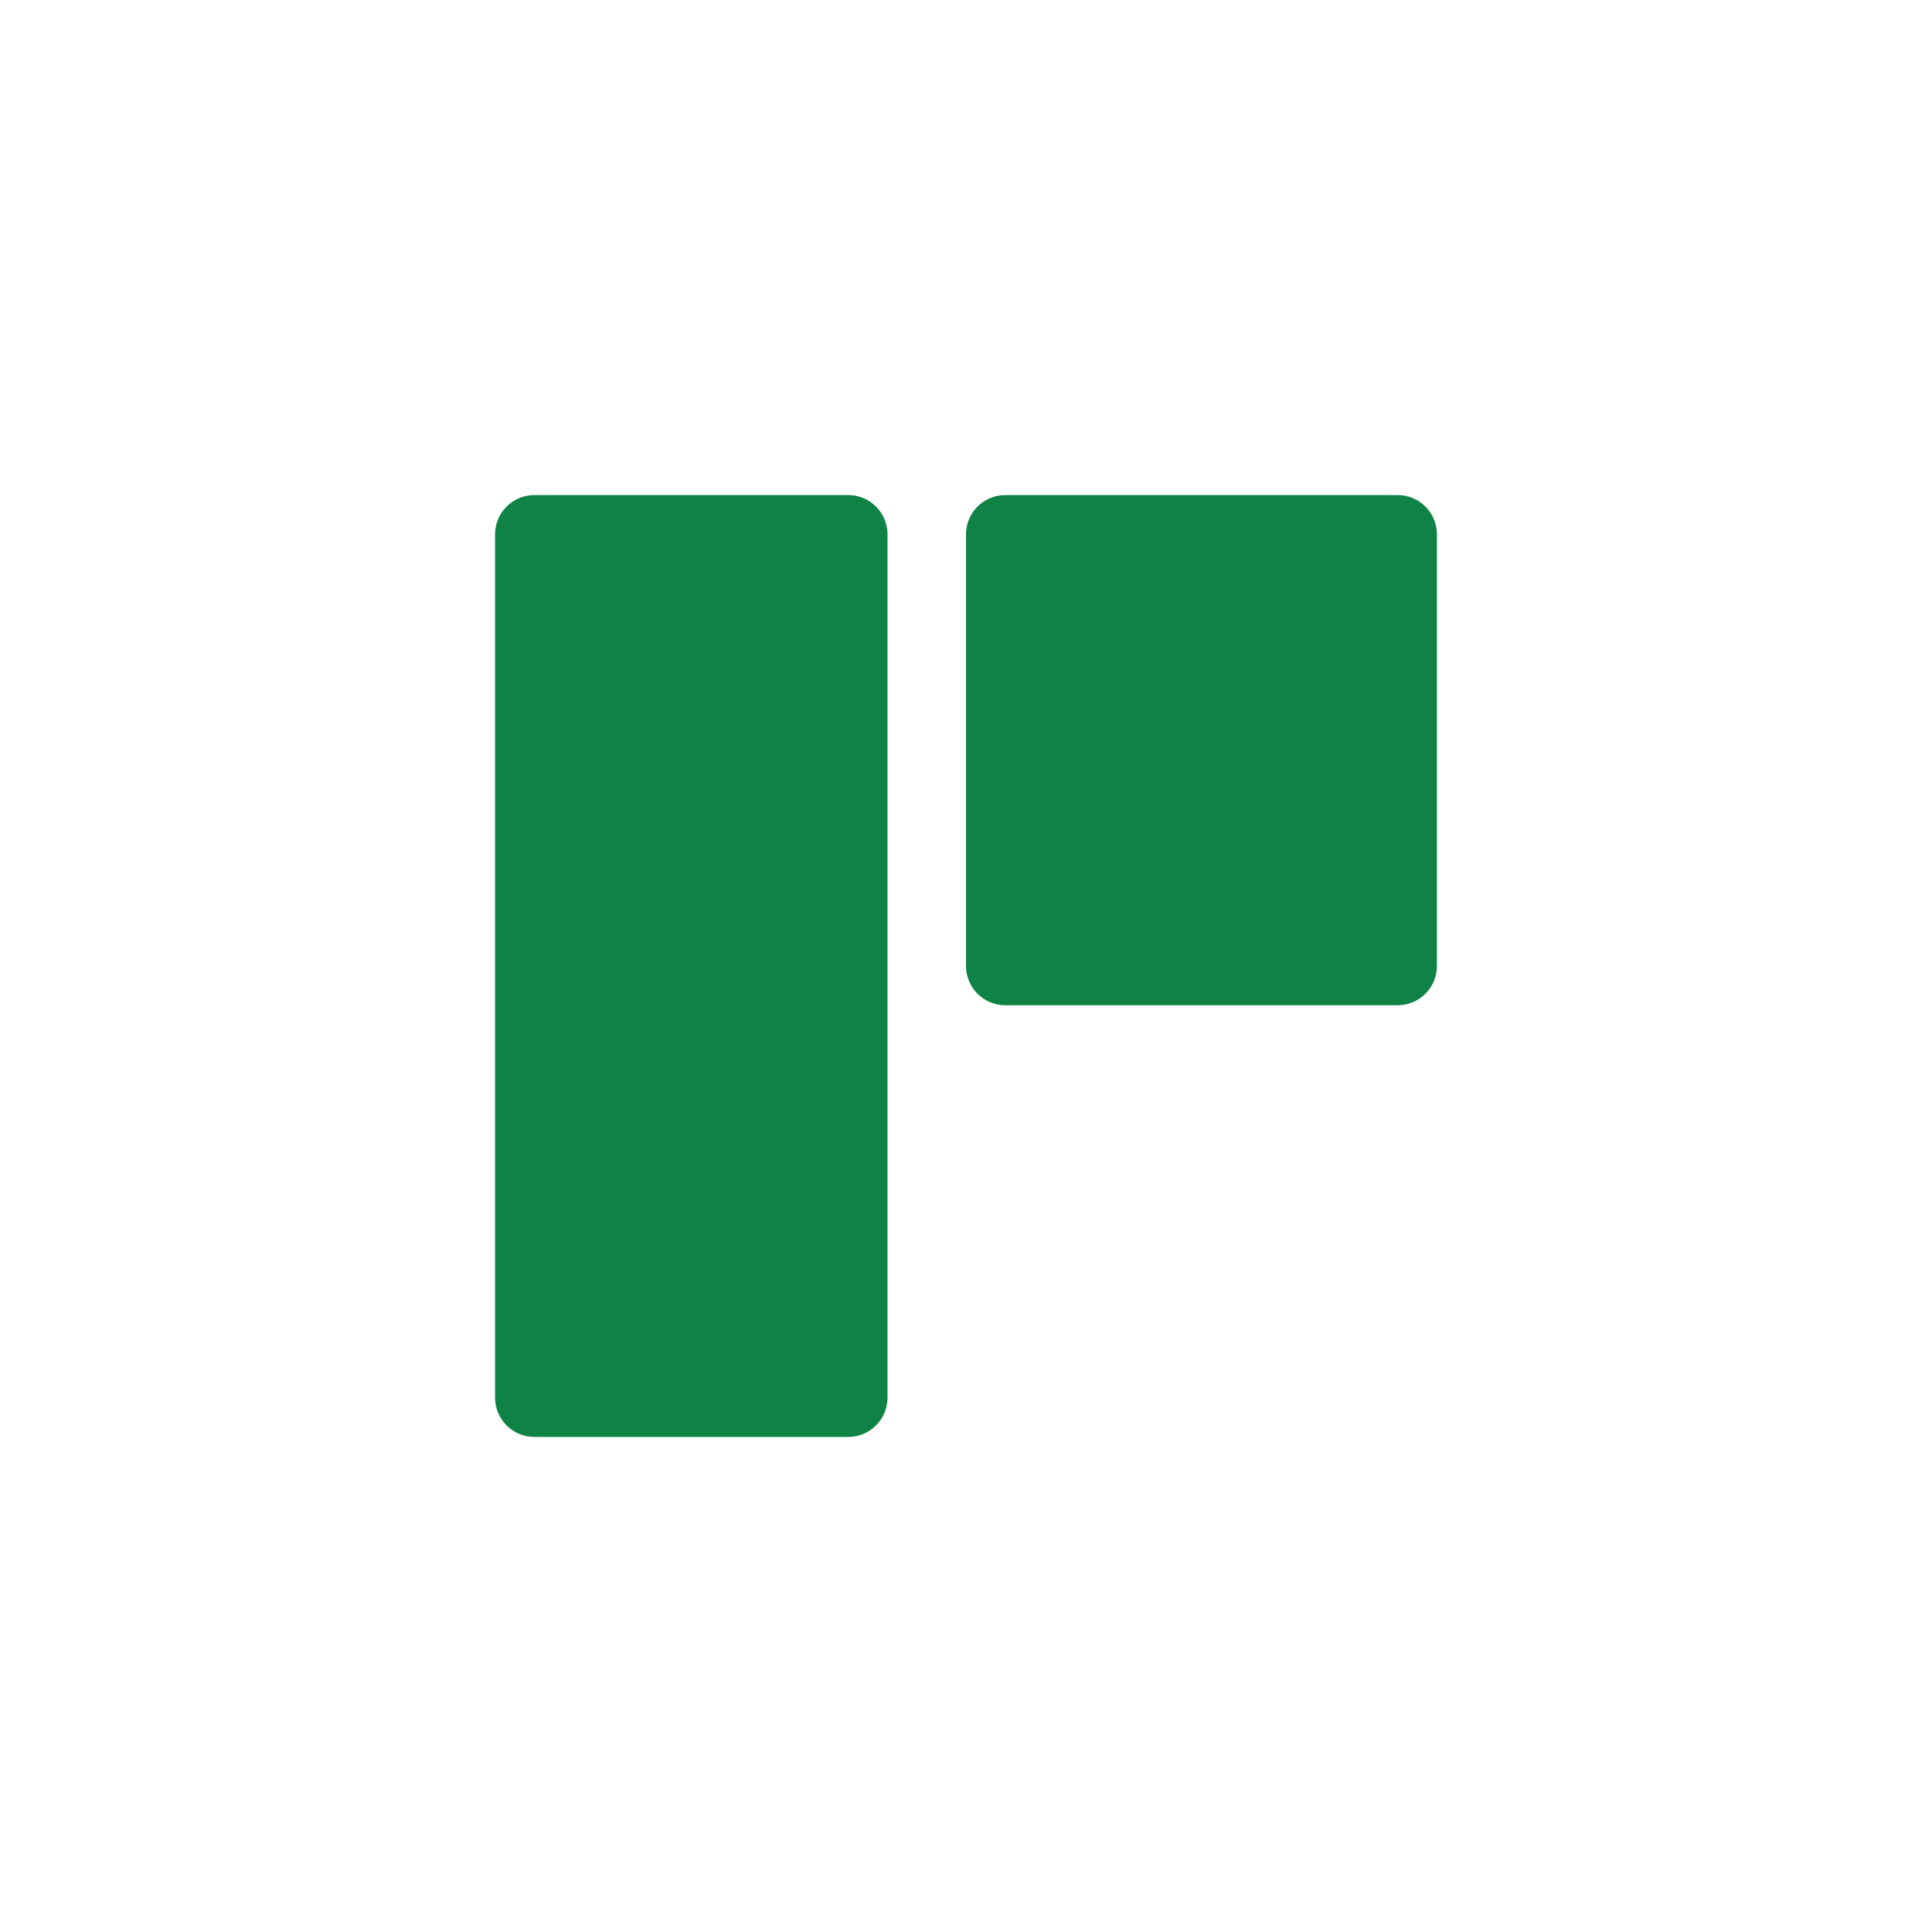
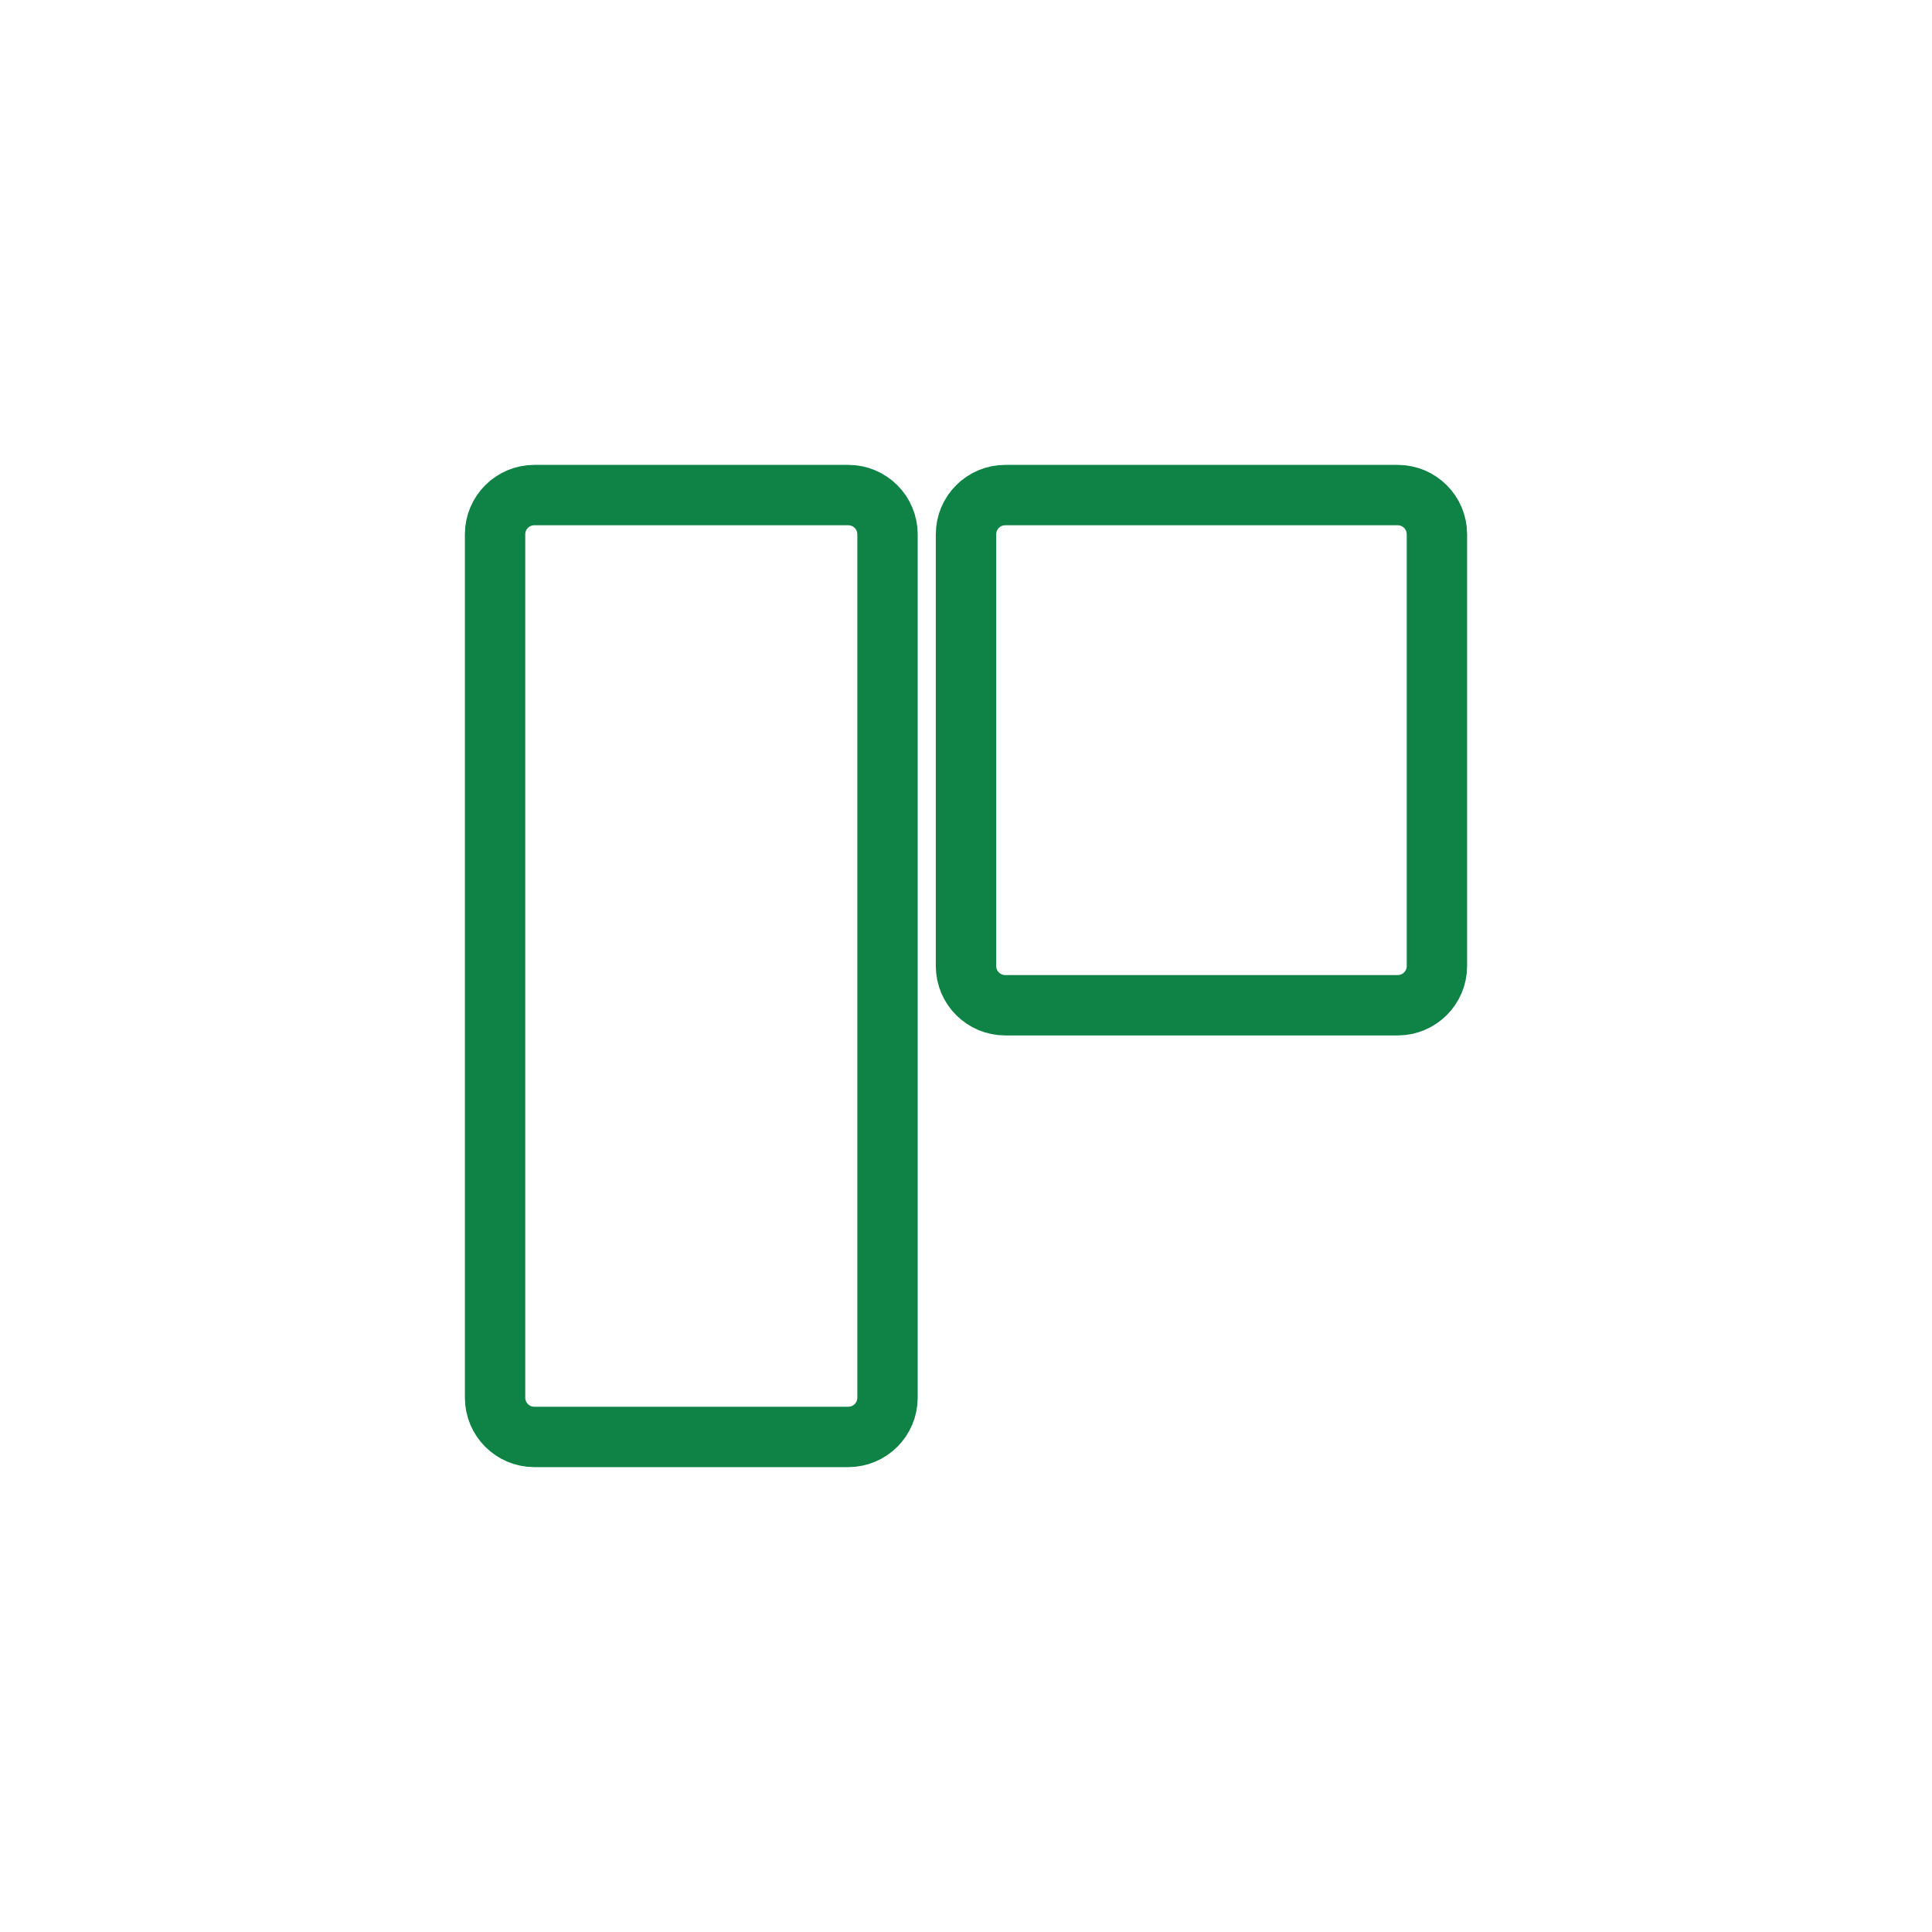
- <svg xmlns="http://www.w3.org/2000/svg" width="48" height="48" viewBox="0 0 512 512" fill="none">
-   <path d="M224.8 131.2H141.6C135.856 131.2 131.2 135.856 131.2 141.6V370.4C131.2 376.144 135.856 380.8 141.6 380.8H224.8C230.544 380.8 235.2 376.144 235.2 370.4V141.6C235.2 135.856 230.544 131.2 224.8 131.2Z" fill="#0E8345" />
-   <path d="M370.4 131.2H266.4C260.656 131.2 256 135.856 256 141.6V256C256 261.744 260.656 266.4 266.4 266.4H370.4C376.144 266.4 380.8 261.744 380.8 256V141.6C380.8 135.856 376.144 131.2 370.4 131.2Z" fill="#0E8345" />
+ <svg xmlns="http://www.w3.org/2000/svg" viewBox="0 0 512 512" fill="none">
+   <path d="M224.8 131.2H141.6C135.856 131.2 131.2 135.856 131.2 141.6V370.4C131.2 376.144 135.856 380.8 141.6 380.8H224.8C230.544 380.8 235.2 376.144 235.2 370.4V141.6C235.2 135.856 230.544 131.2 224.8 131.2Z" fill="none" stroke="#0E8345" stroke-width="16" stroke-linejoin="round" />
+   <path d="M370.4 131.2H266.4C260.656 131.2 256 135.856 256 141.6V256C256 261.744 260.656 266.4 266.4 266.4H370.4C376.144 266.4 380.8 261.744 380.8 256V141.6C380.8 135.856 376.144 131.2 370.4 131.2Z" fill="none" stroke="#0E8345" stroke-width="16" stroke-linejoin="round" />
</svg>
